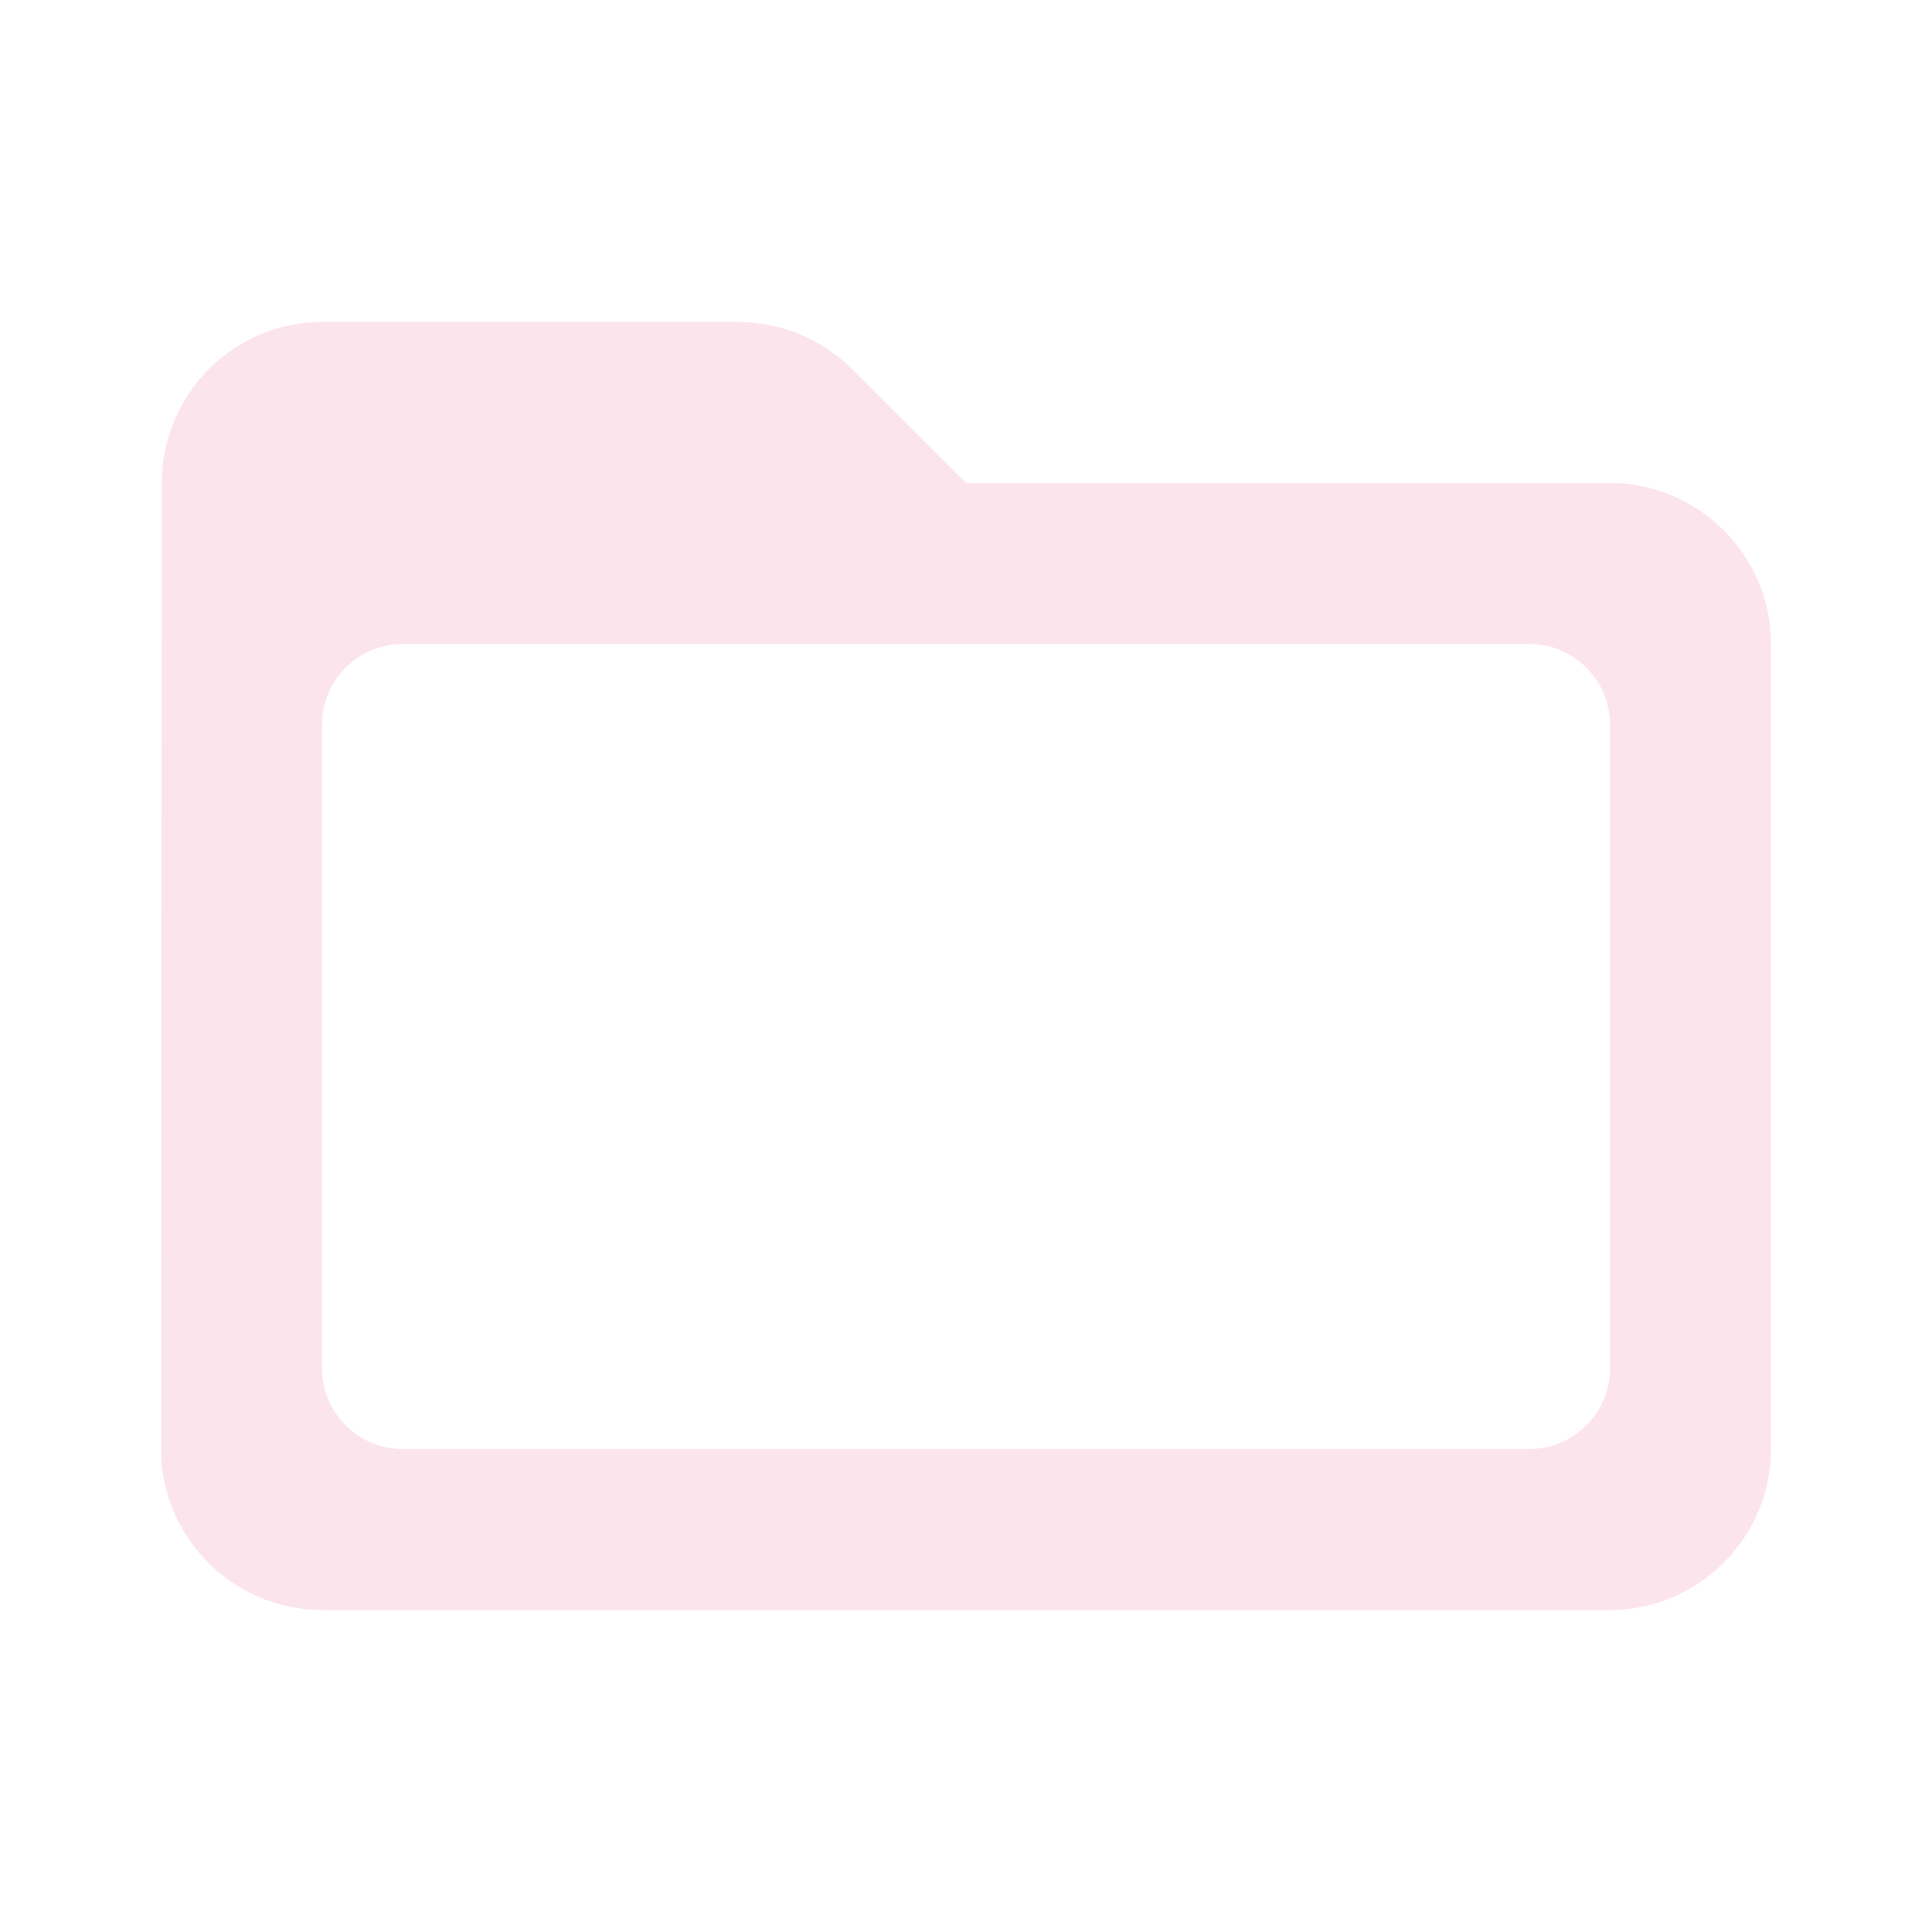
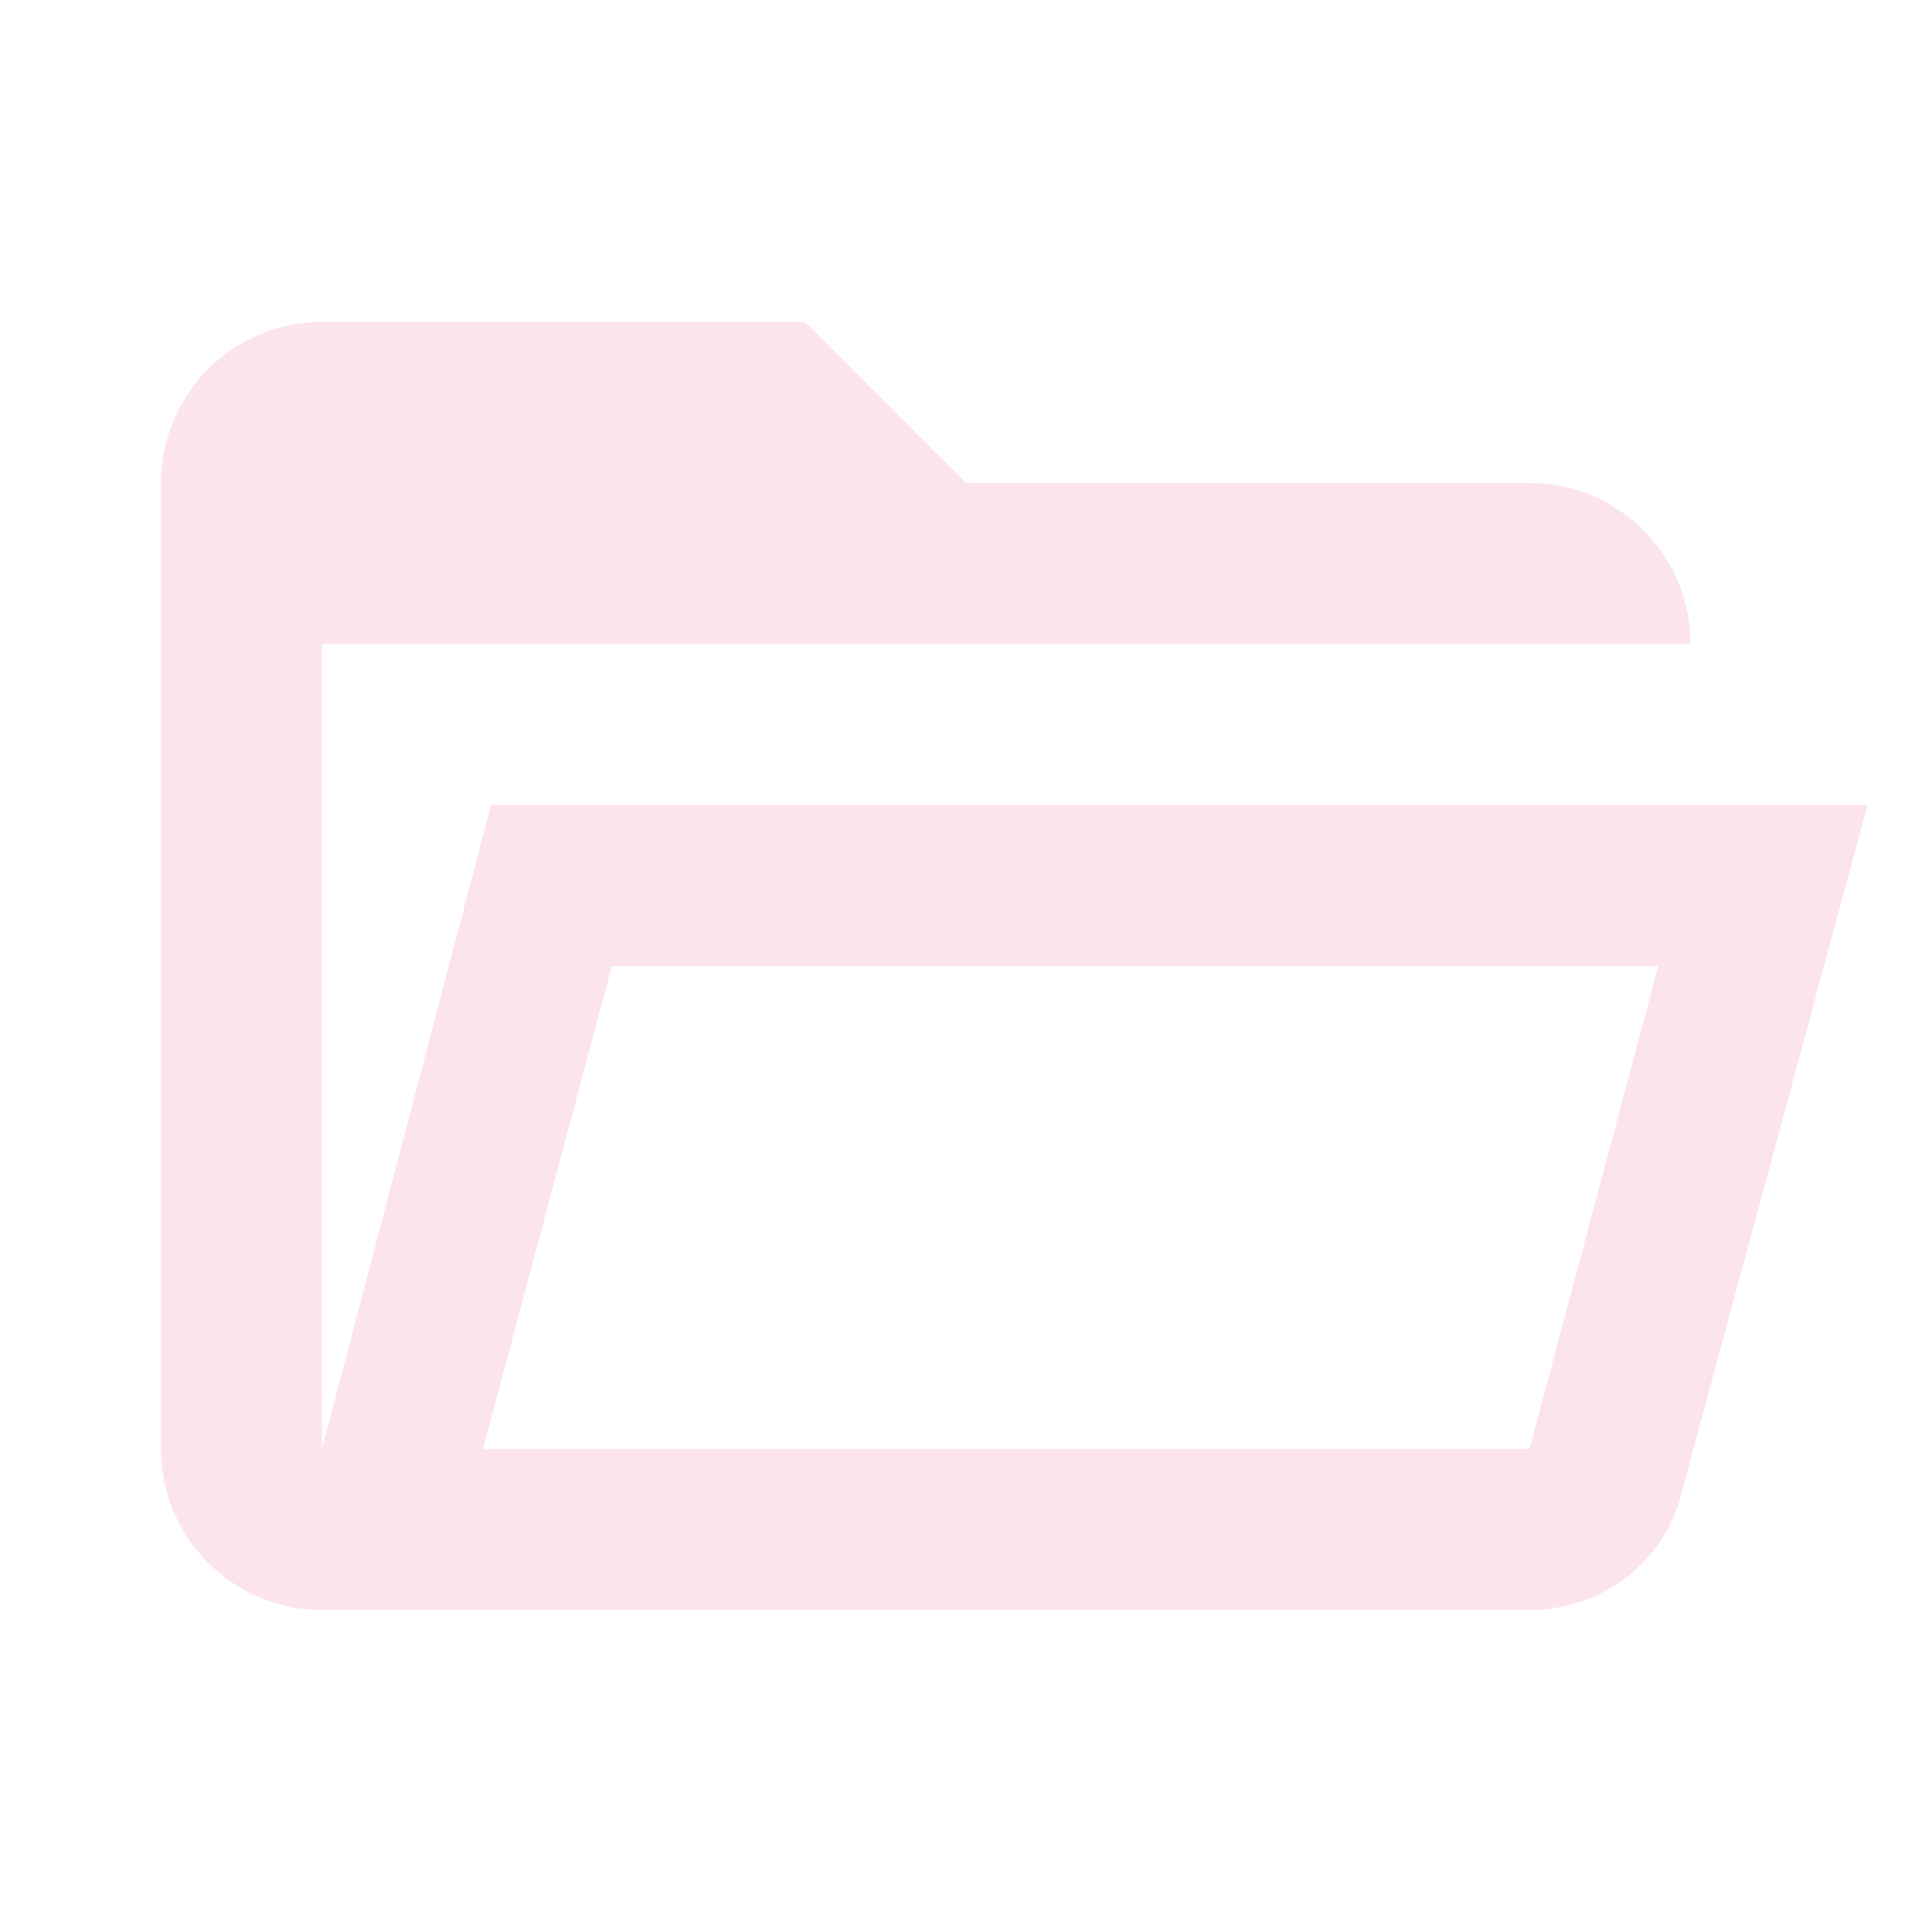
- <svg xmlns="http://www.w3.org/2000/svg" height="24" viewBox="0 0 24 24" width="24">
-   <path fill="#FCE4EC" d="M20 6h-8l-1.41-1.41C10.21 4.21 9.7 4 9.17 4H4c-1.1 0-1.99.9-1.99 2L2 18c0 1.1.9 2 2 2h16c1.1 0 2-.9 2-2V8c0-1.1-.9-2-2-2zm-1 12H5c-.55 0-1-.45-1-1V9c0-.55.45-1 1-1h14c.55 0 1 .45 1 1v8c0 .55-.45 1-1 1z" />
+ <svg xmlns="http://www.w3.org/2000/svg" version="1.1" width="24" height="24" viewBox="0 0 24 24">
+   <path fill="#FCE4EC" d="M6.1,10L4,18V8H21A2,2 0 0,0 19,6H12L10,4H4A2,2 0 0,0 2,6V18A2,2 0 0,0 4,20H19C19.9,20 20.7,19.4 20.9,18.5L23.2,10H6.1M19,18H6L7.6,12H20.6L19,18Z" />
</svg>
